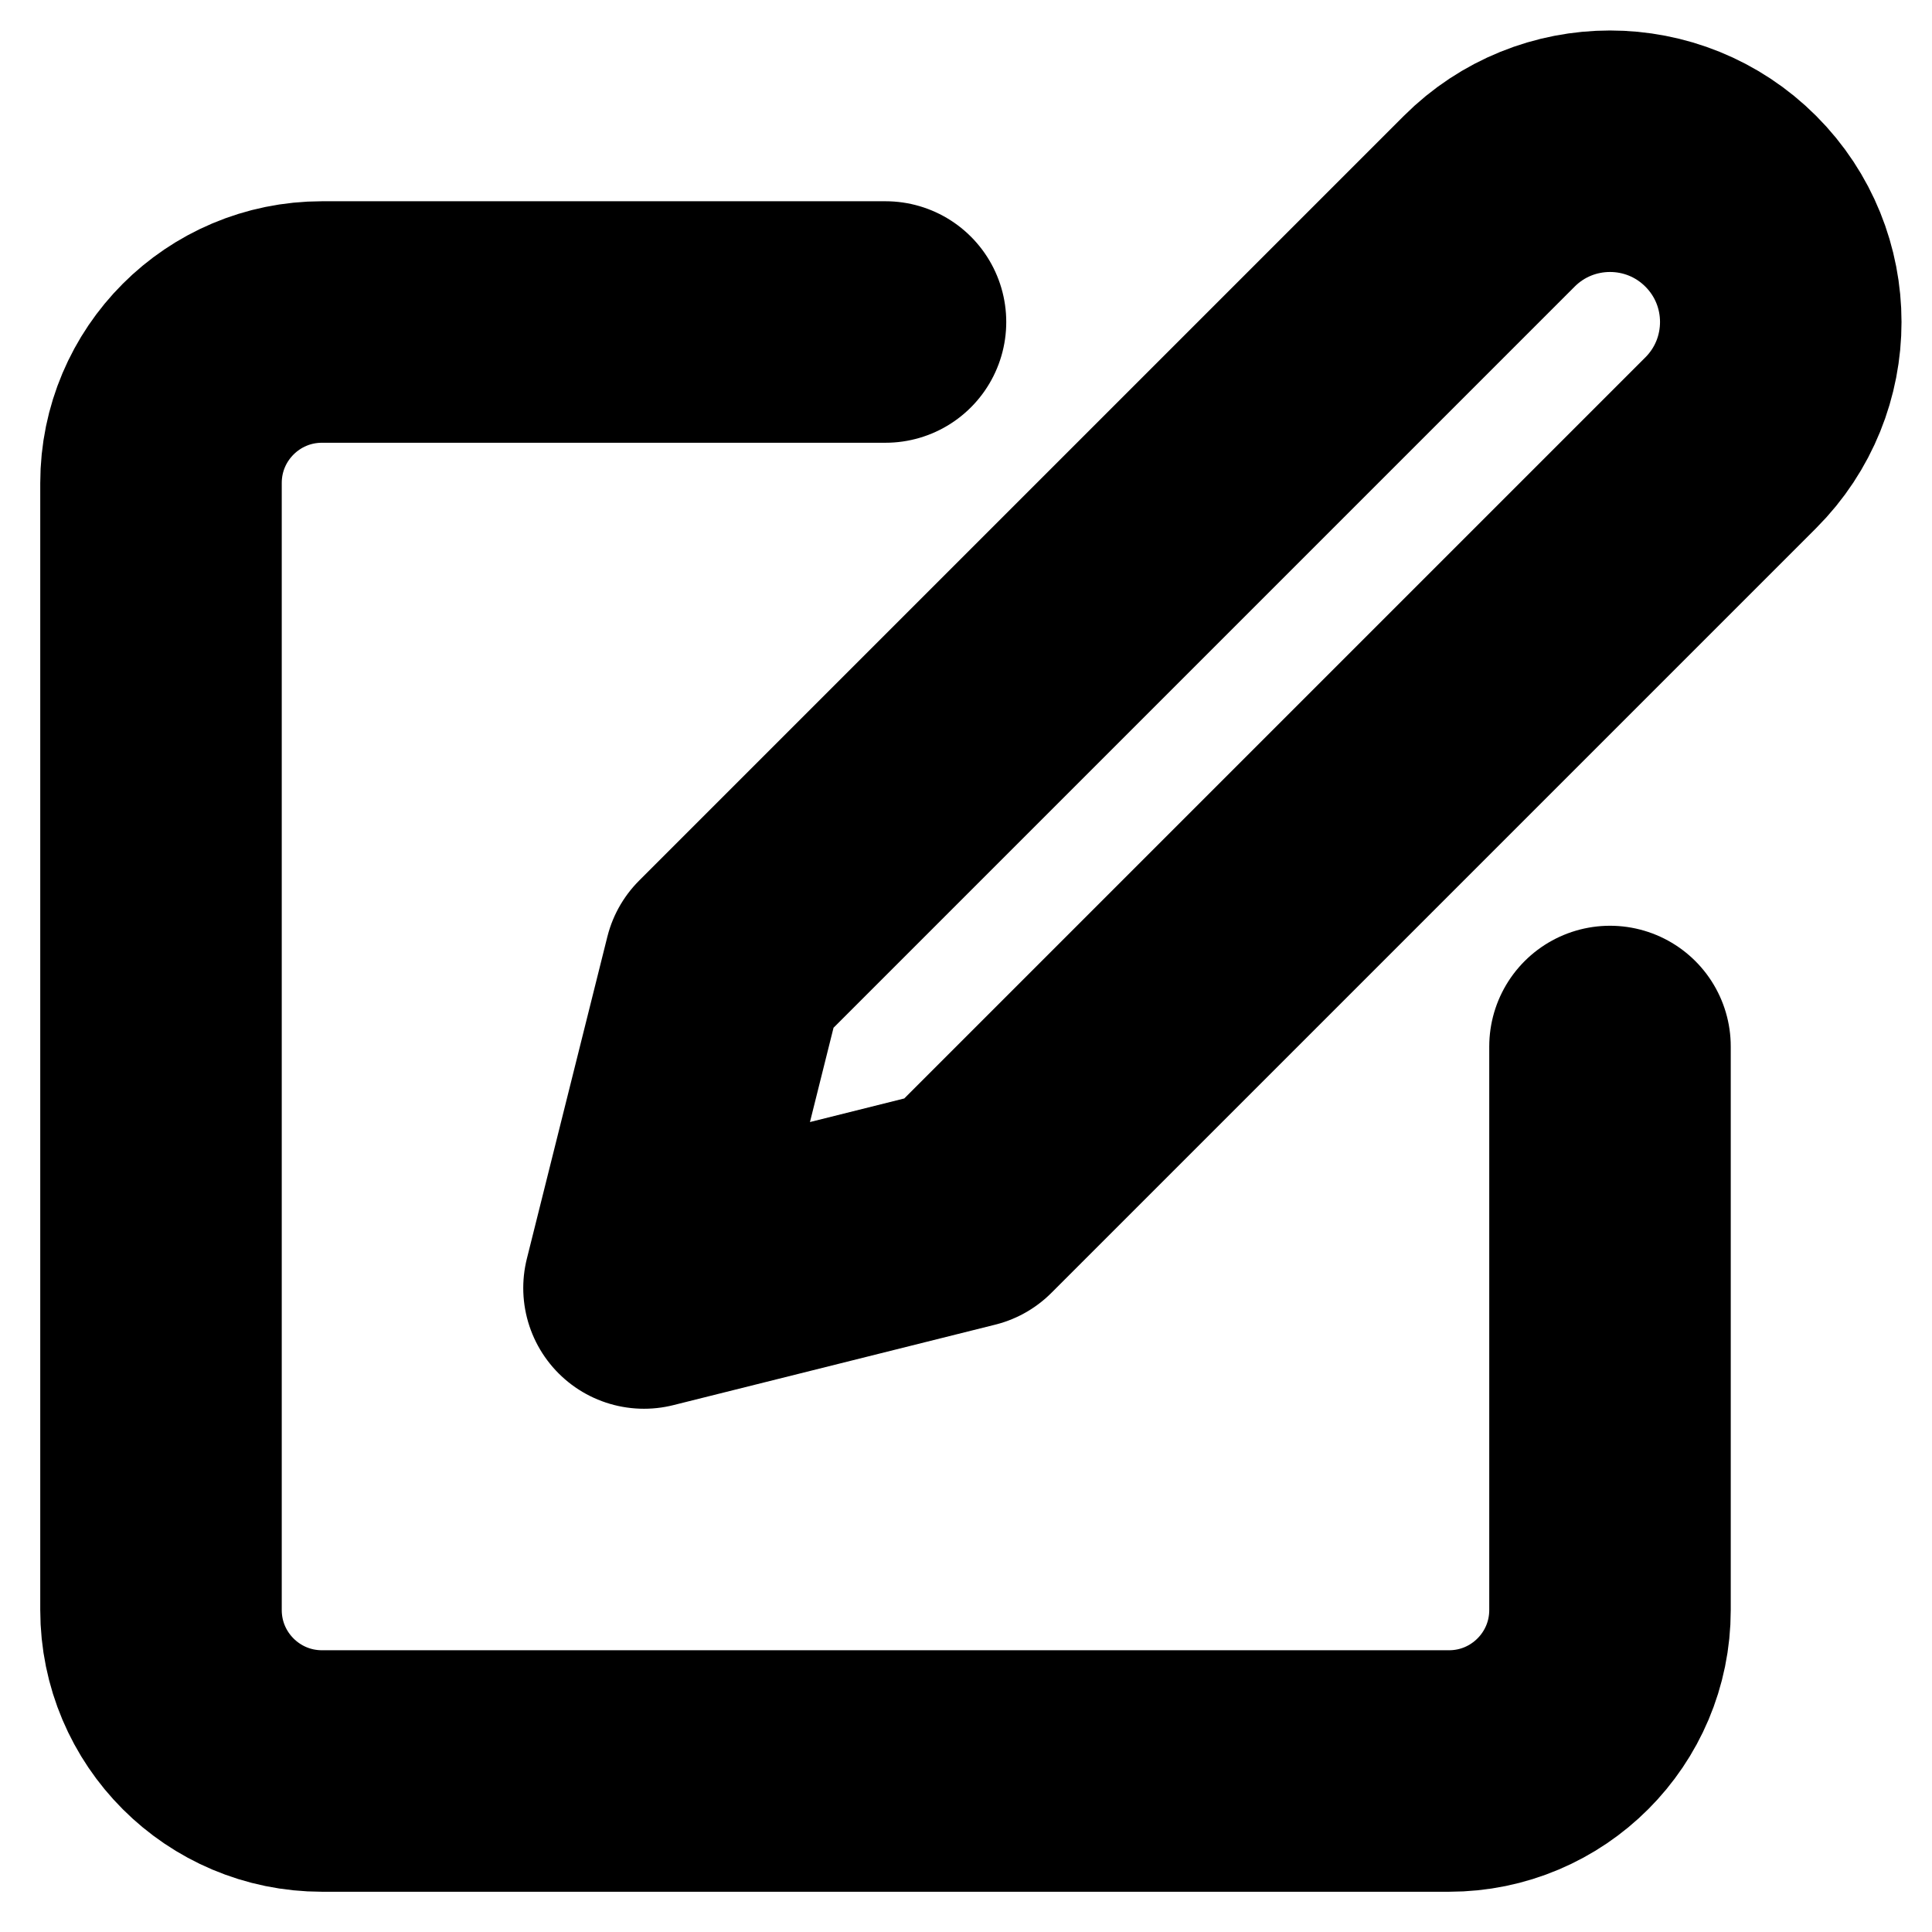
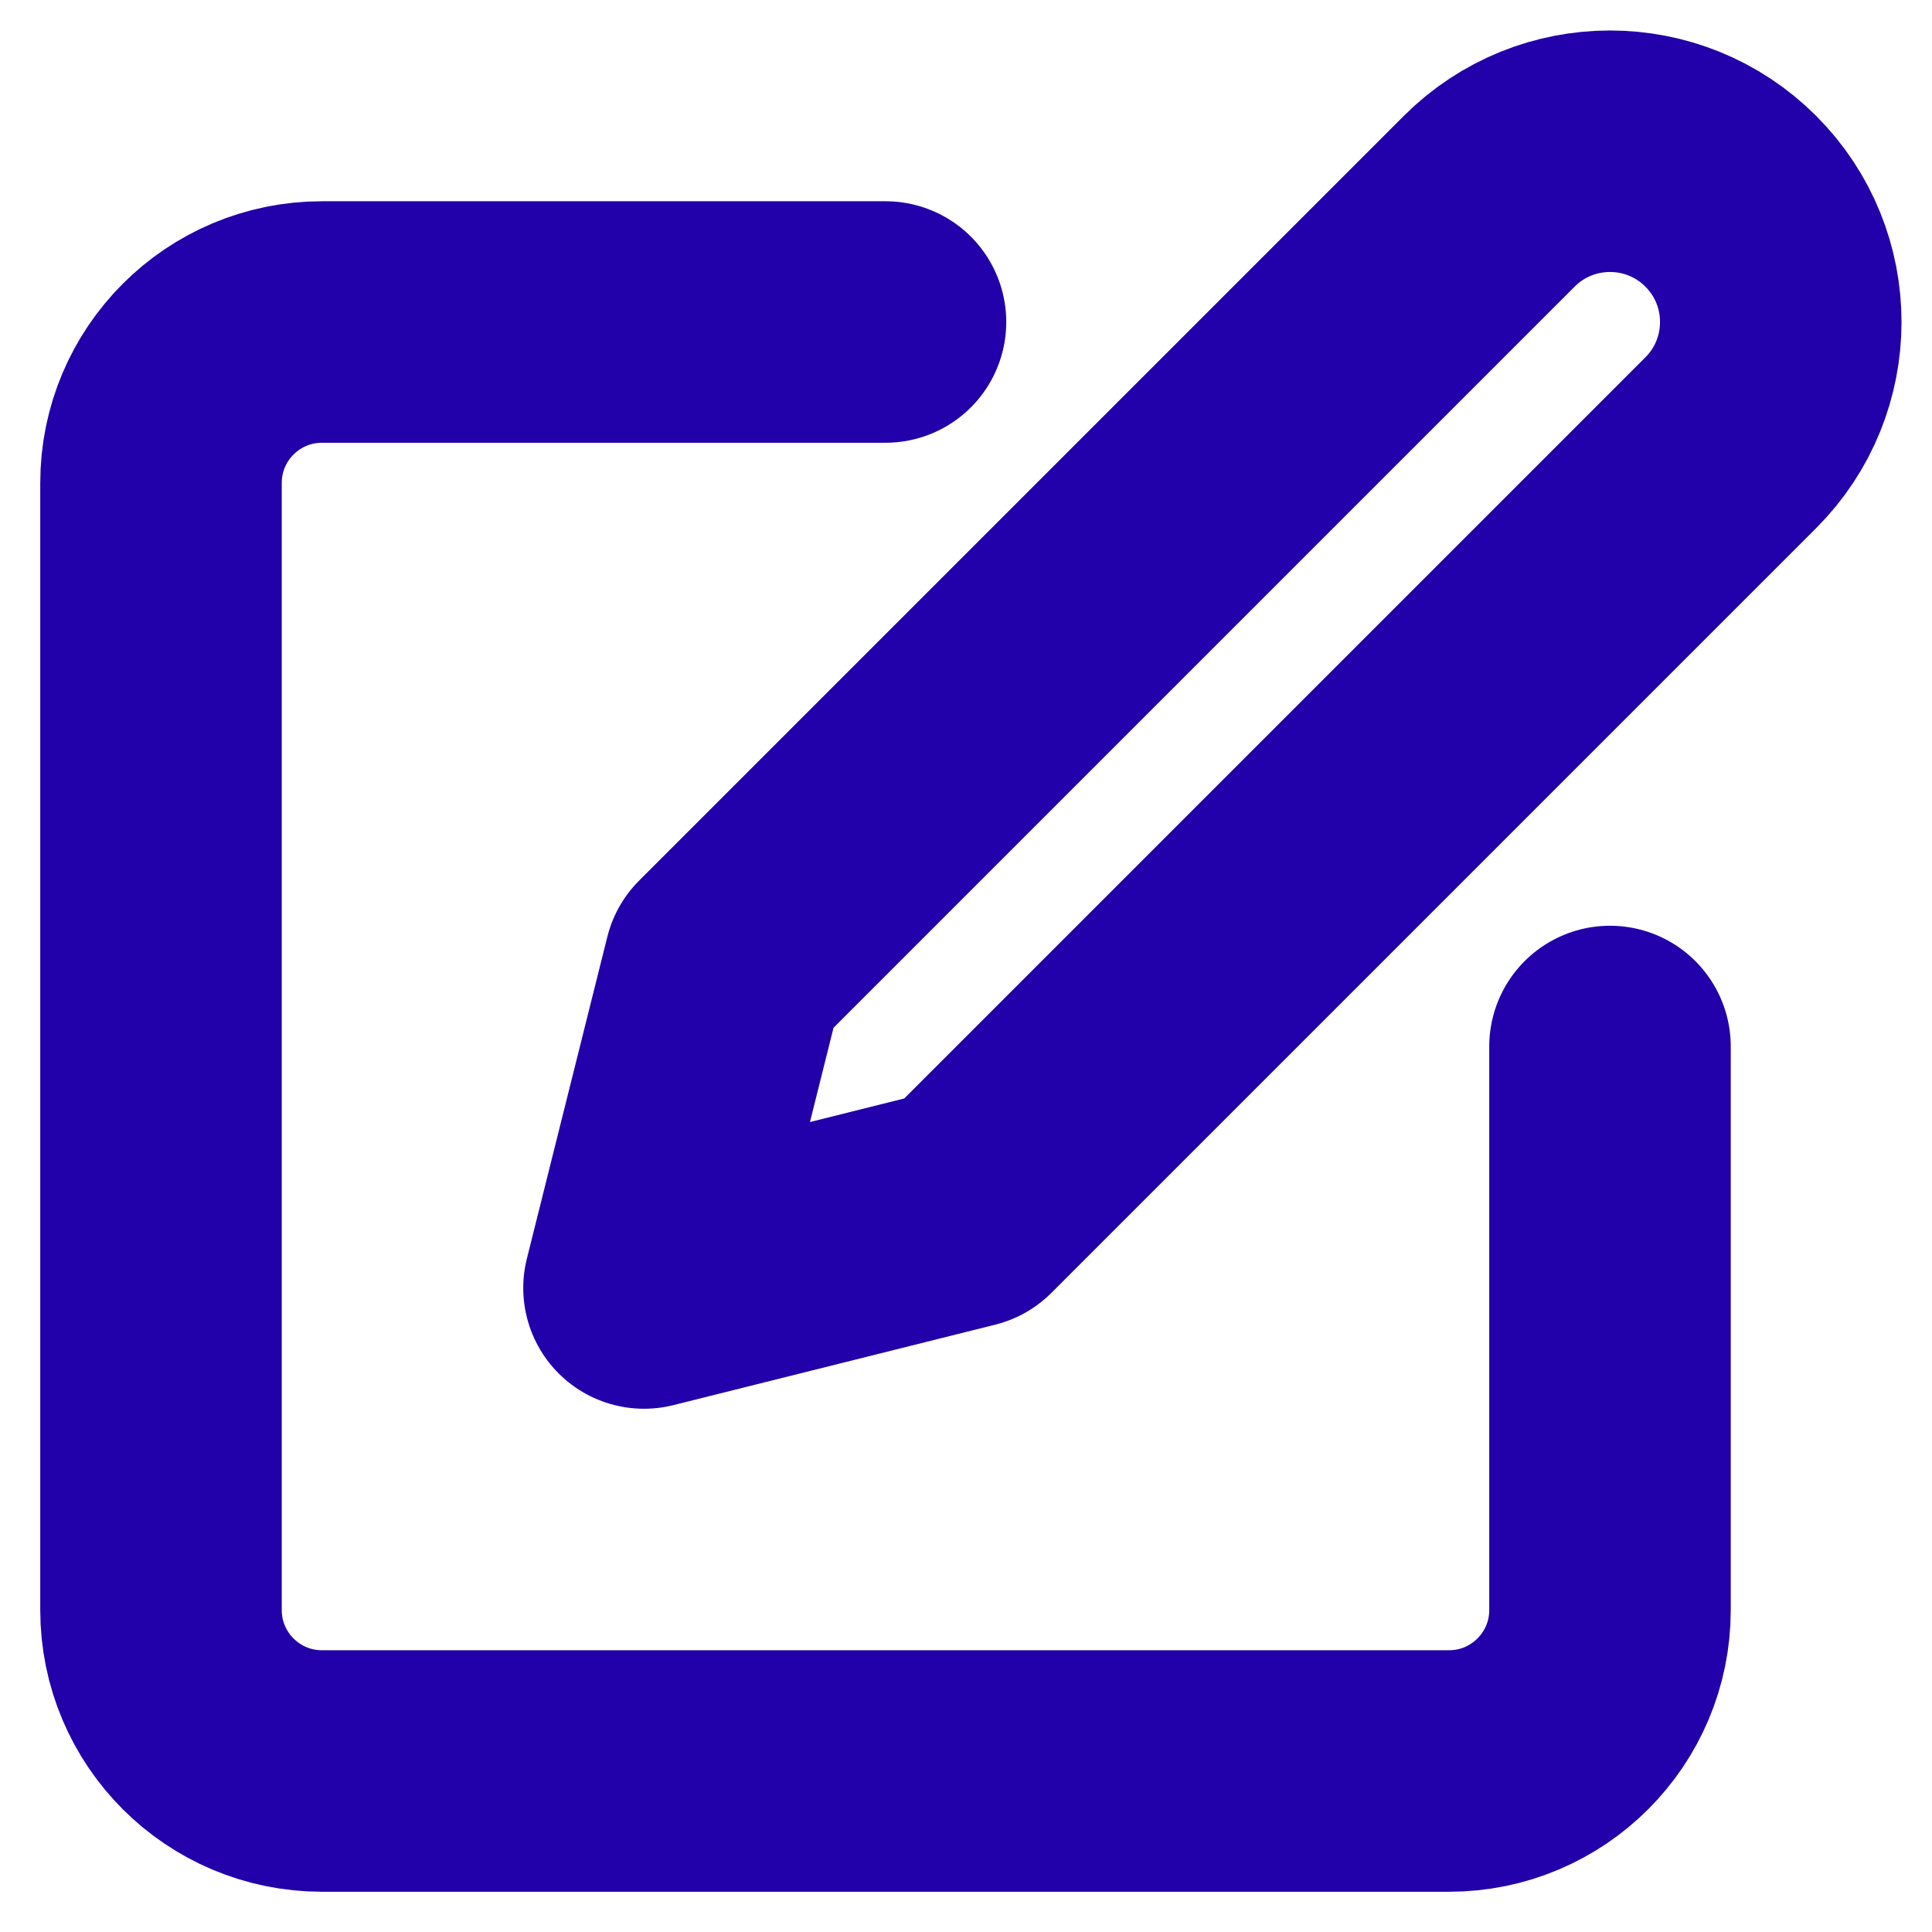
- <svg xmlns="http://www.w3.org/2000/svg" width="24" height="24" viewBox="0 0 24 24" fill="none" stroke="currentColor" stroke-width="3" stroke-linecap="round" stroke-linejoin="round" class="feather feather-edit">
+ <svg xmlns="http://www.w3.org/2000/svg" width="24" height="24" viewBox="0 0 24 24" fill="none" stroke="#2200AA" stroke-width="3" stroke-linecap="round" stroke-linejoin="round" class="feather feather-edit">
  <path d="M11 4H4a2 2 0 0 0-2 2v14a2 2 0 0 0 2 2h14a2 2 0 0 0 2-2v-7" />
  <path d="M18.5 2.5a2.121 2.121 0 0 1 3 3L12 15l-4 1 1-4 9.5-9.5z" />
</svg>
